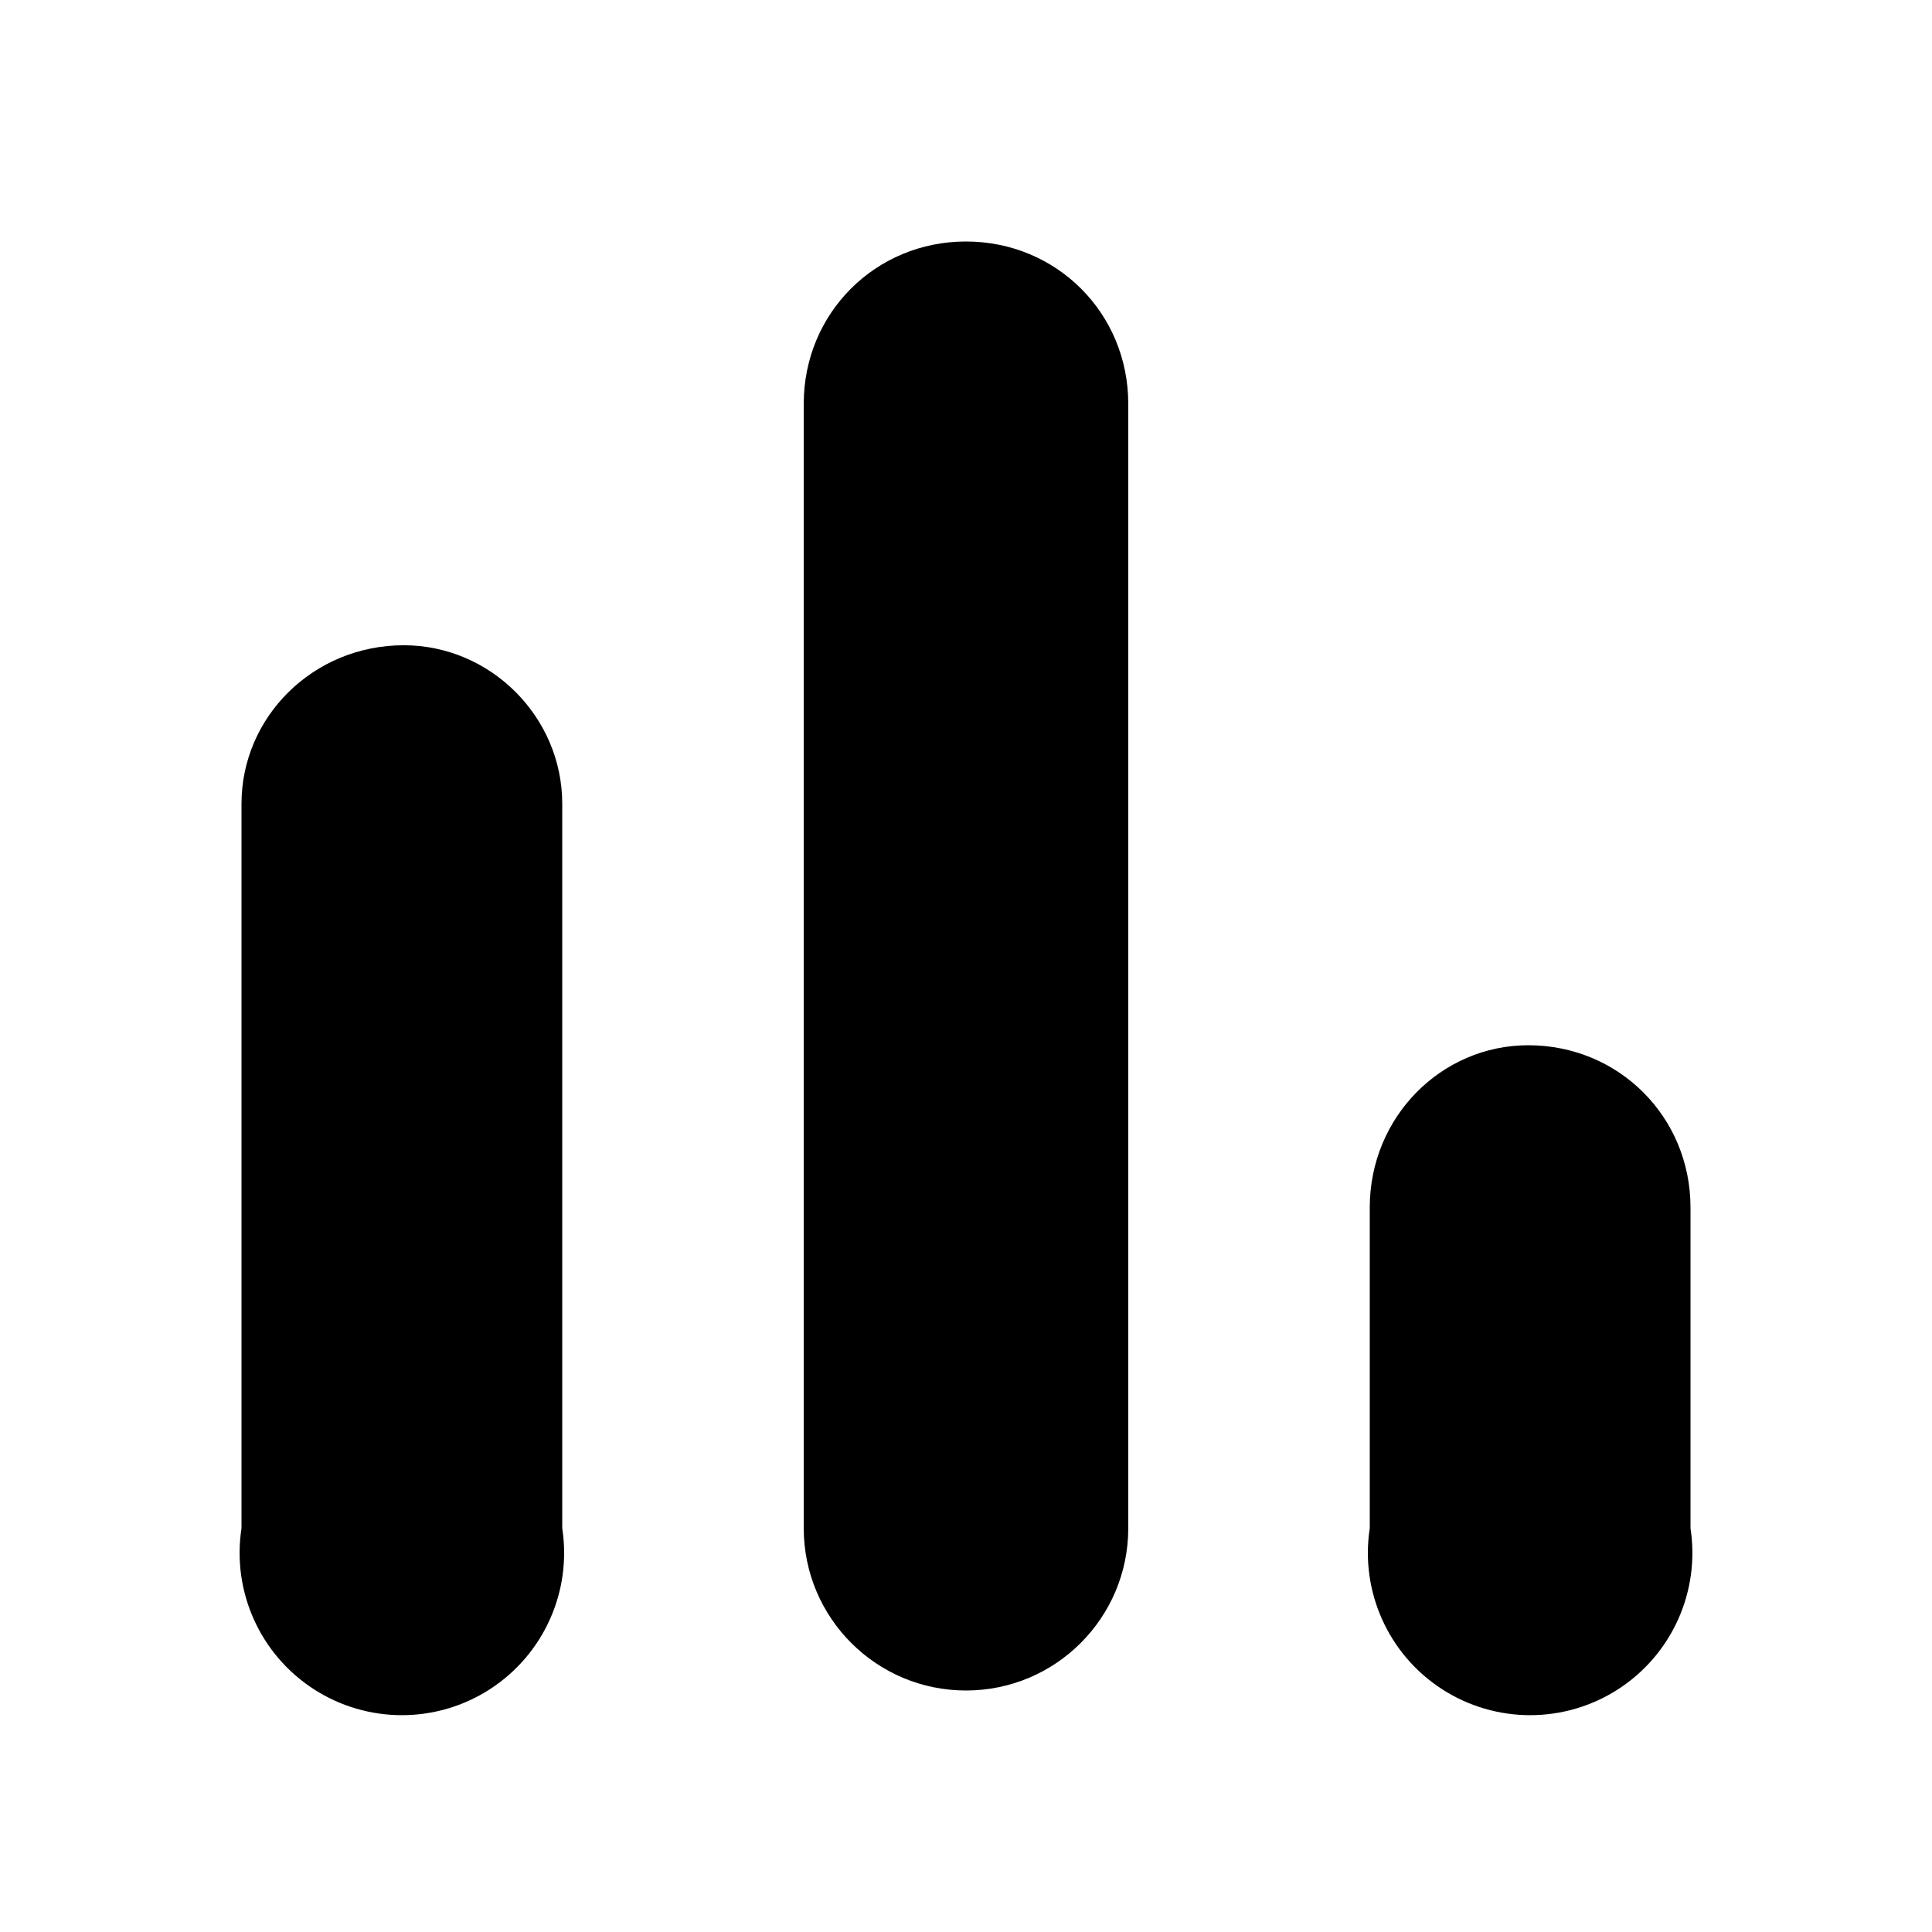
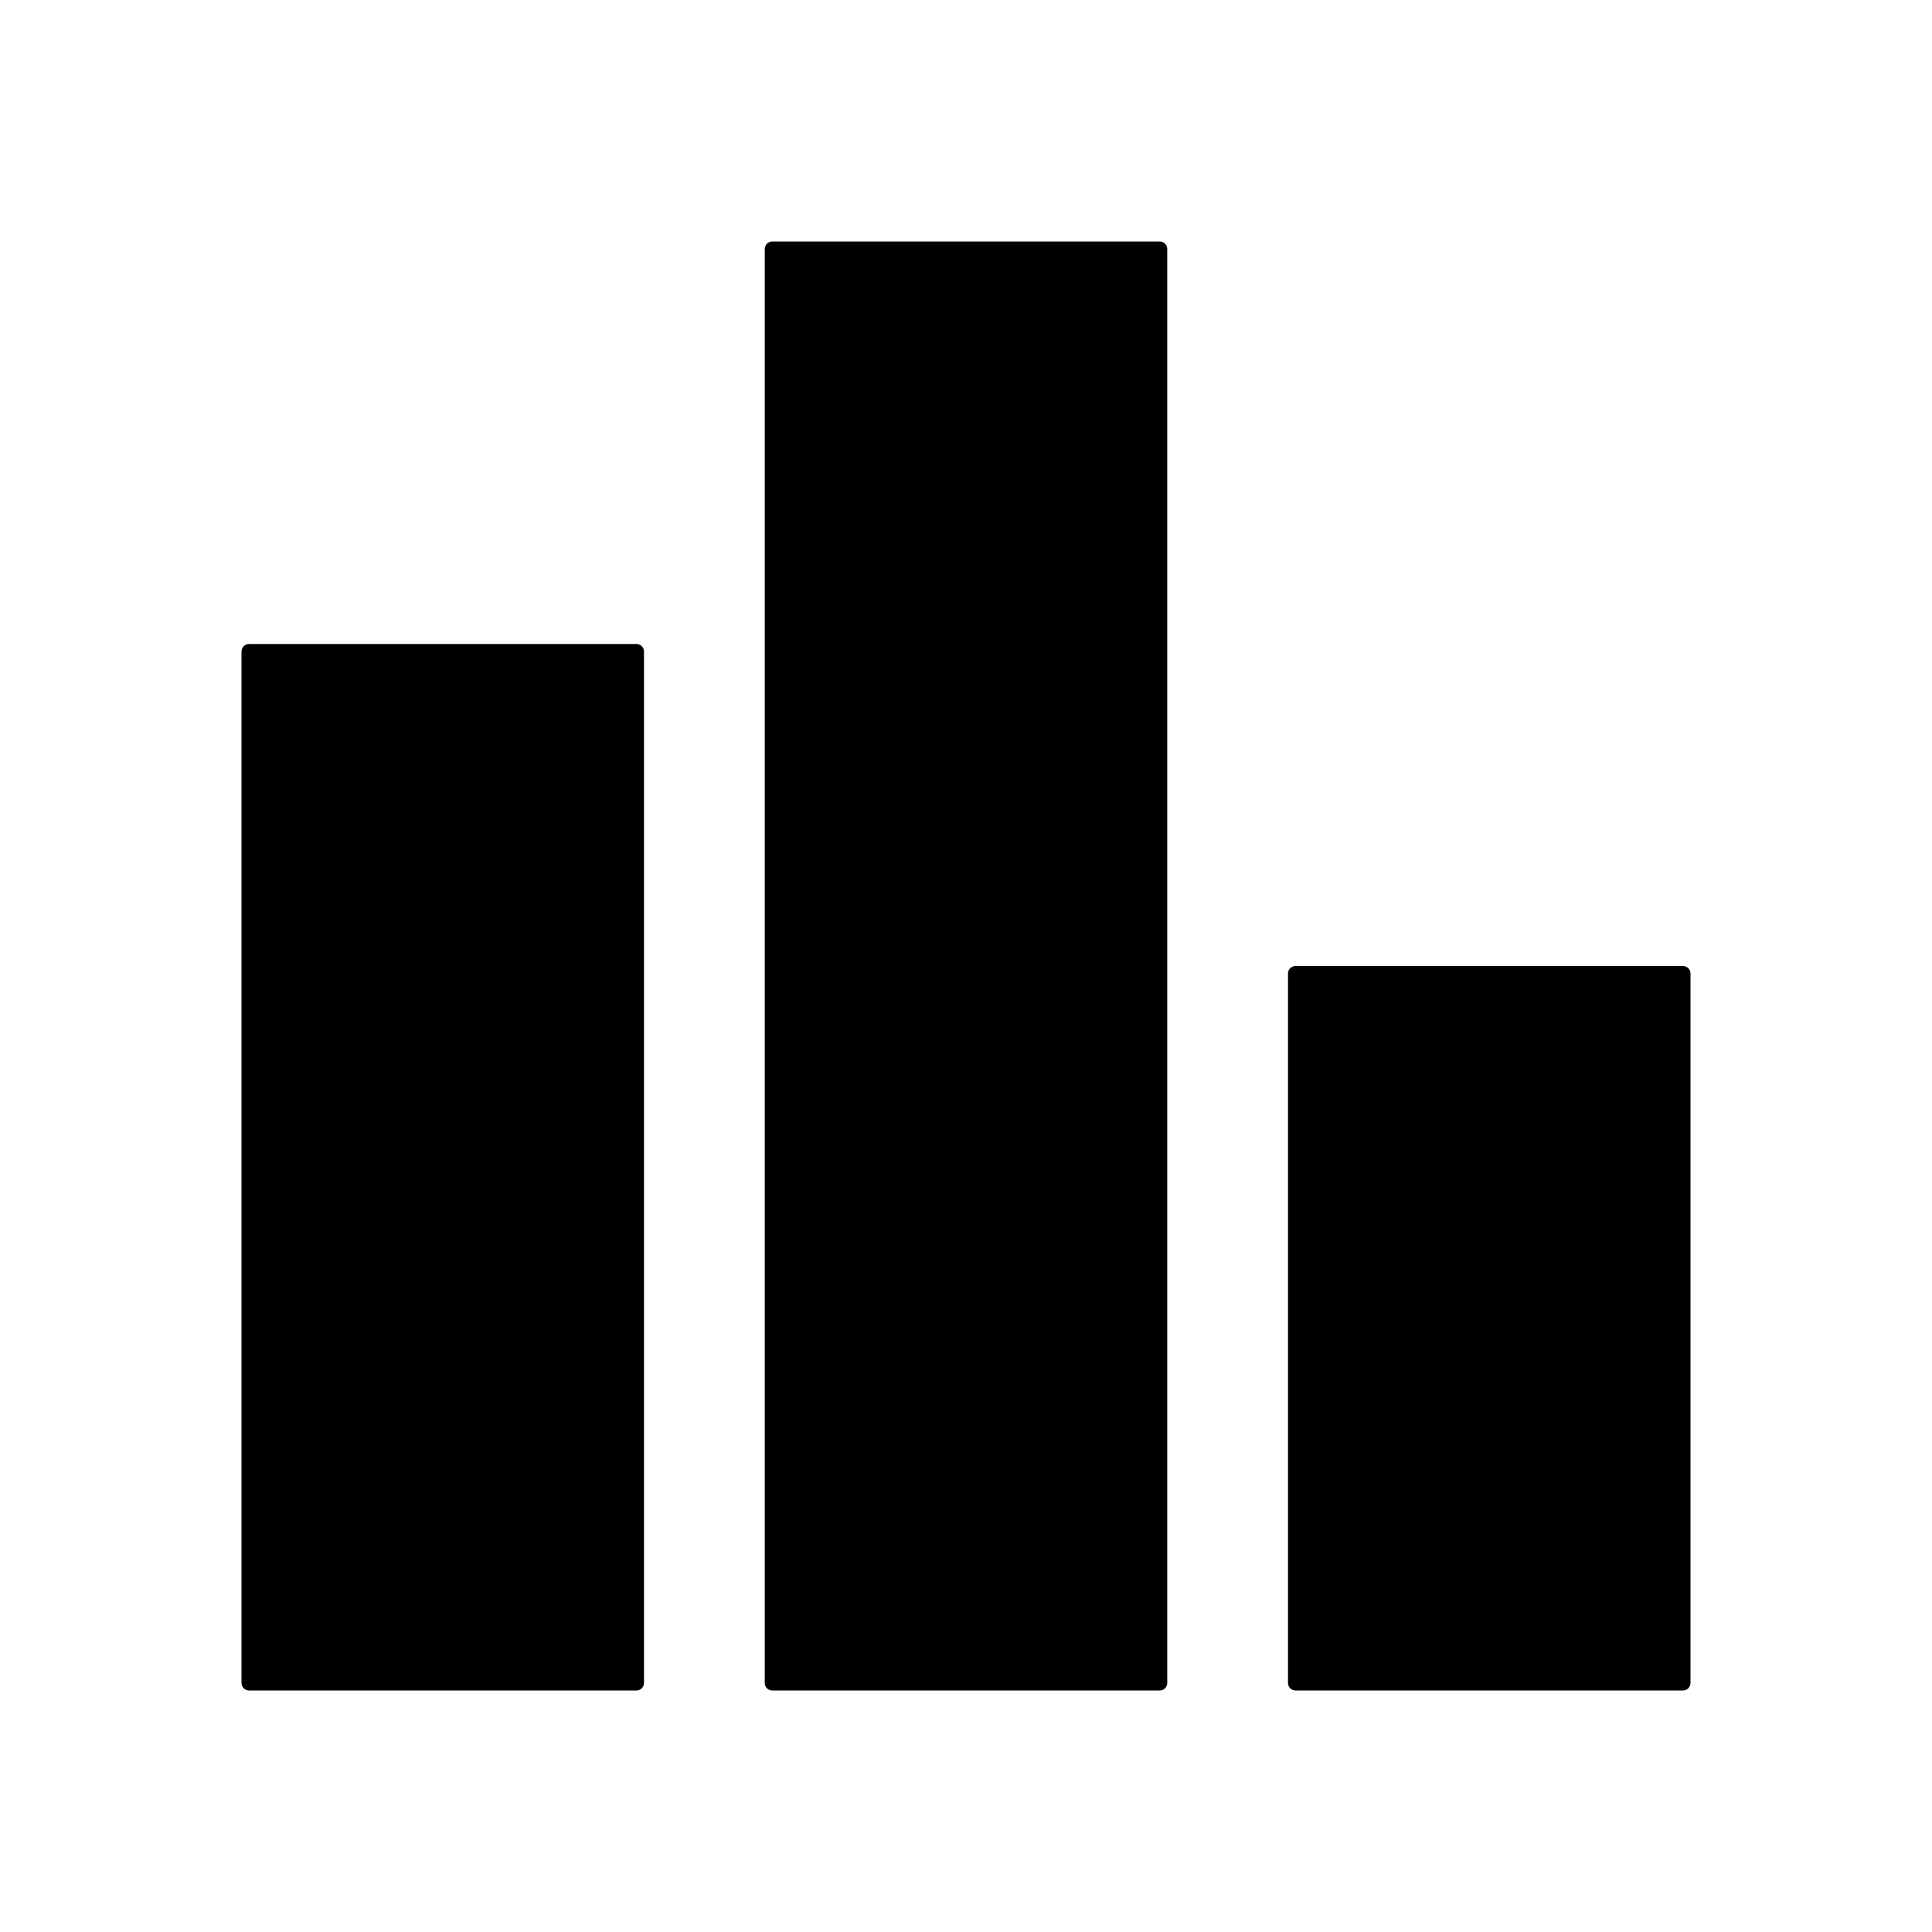
<svg xmlns="http://www.w3.org/2000/svg" viewBox="0 0 512 512">
-   <path fill-rule="evenodd" d="M256 64c24 0 43 19 43 43v298a43 43 0 0 1-86 0V107c0-24 19-43 43-43zM107 171c23 0 42 19 42 42v192a43 43 0 1 1-85 0V213c0-23 19-42 43-42zm298 106c24 0 43 19 43 43v85a43 43 0 1 1-85 0v-85c0-24 19-43 42-43z" />
+   <path fill-rule="evenodd" clip-rule="evenodd" d="M202.667 66C202.667 64.895 203.562 64 204.667 64H307.333C308.438 64 309.333 64.895 309.333 66V446C309.333 447.105 308.438 448 307.333 448H204.667C203.562 448 202.667 447.105 202.667 446V66ZM64 172.667C64 171.562 64.895 170.667 66 170.667H168.667C169.771 170.667 170.667 171.562 170.667 172.667V446C170.667 447.105 169.771 448 168.667 448H66C64.895 448 64 447.105 64 446V172.667ZM343.333 256C342.229 256 341.333 256.895 341.333 258V446C341.333 447.105 342.229 448 343.333 448H446C447.105 448 448 447.105 448 446V258C448 256.895 447.105 256 446 256H343.333Z" fill="black" />
</svg>
